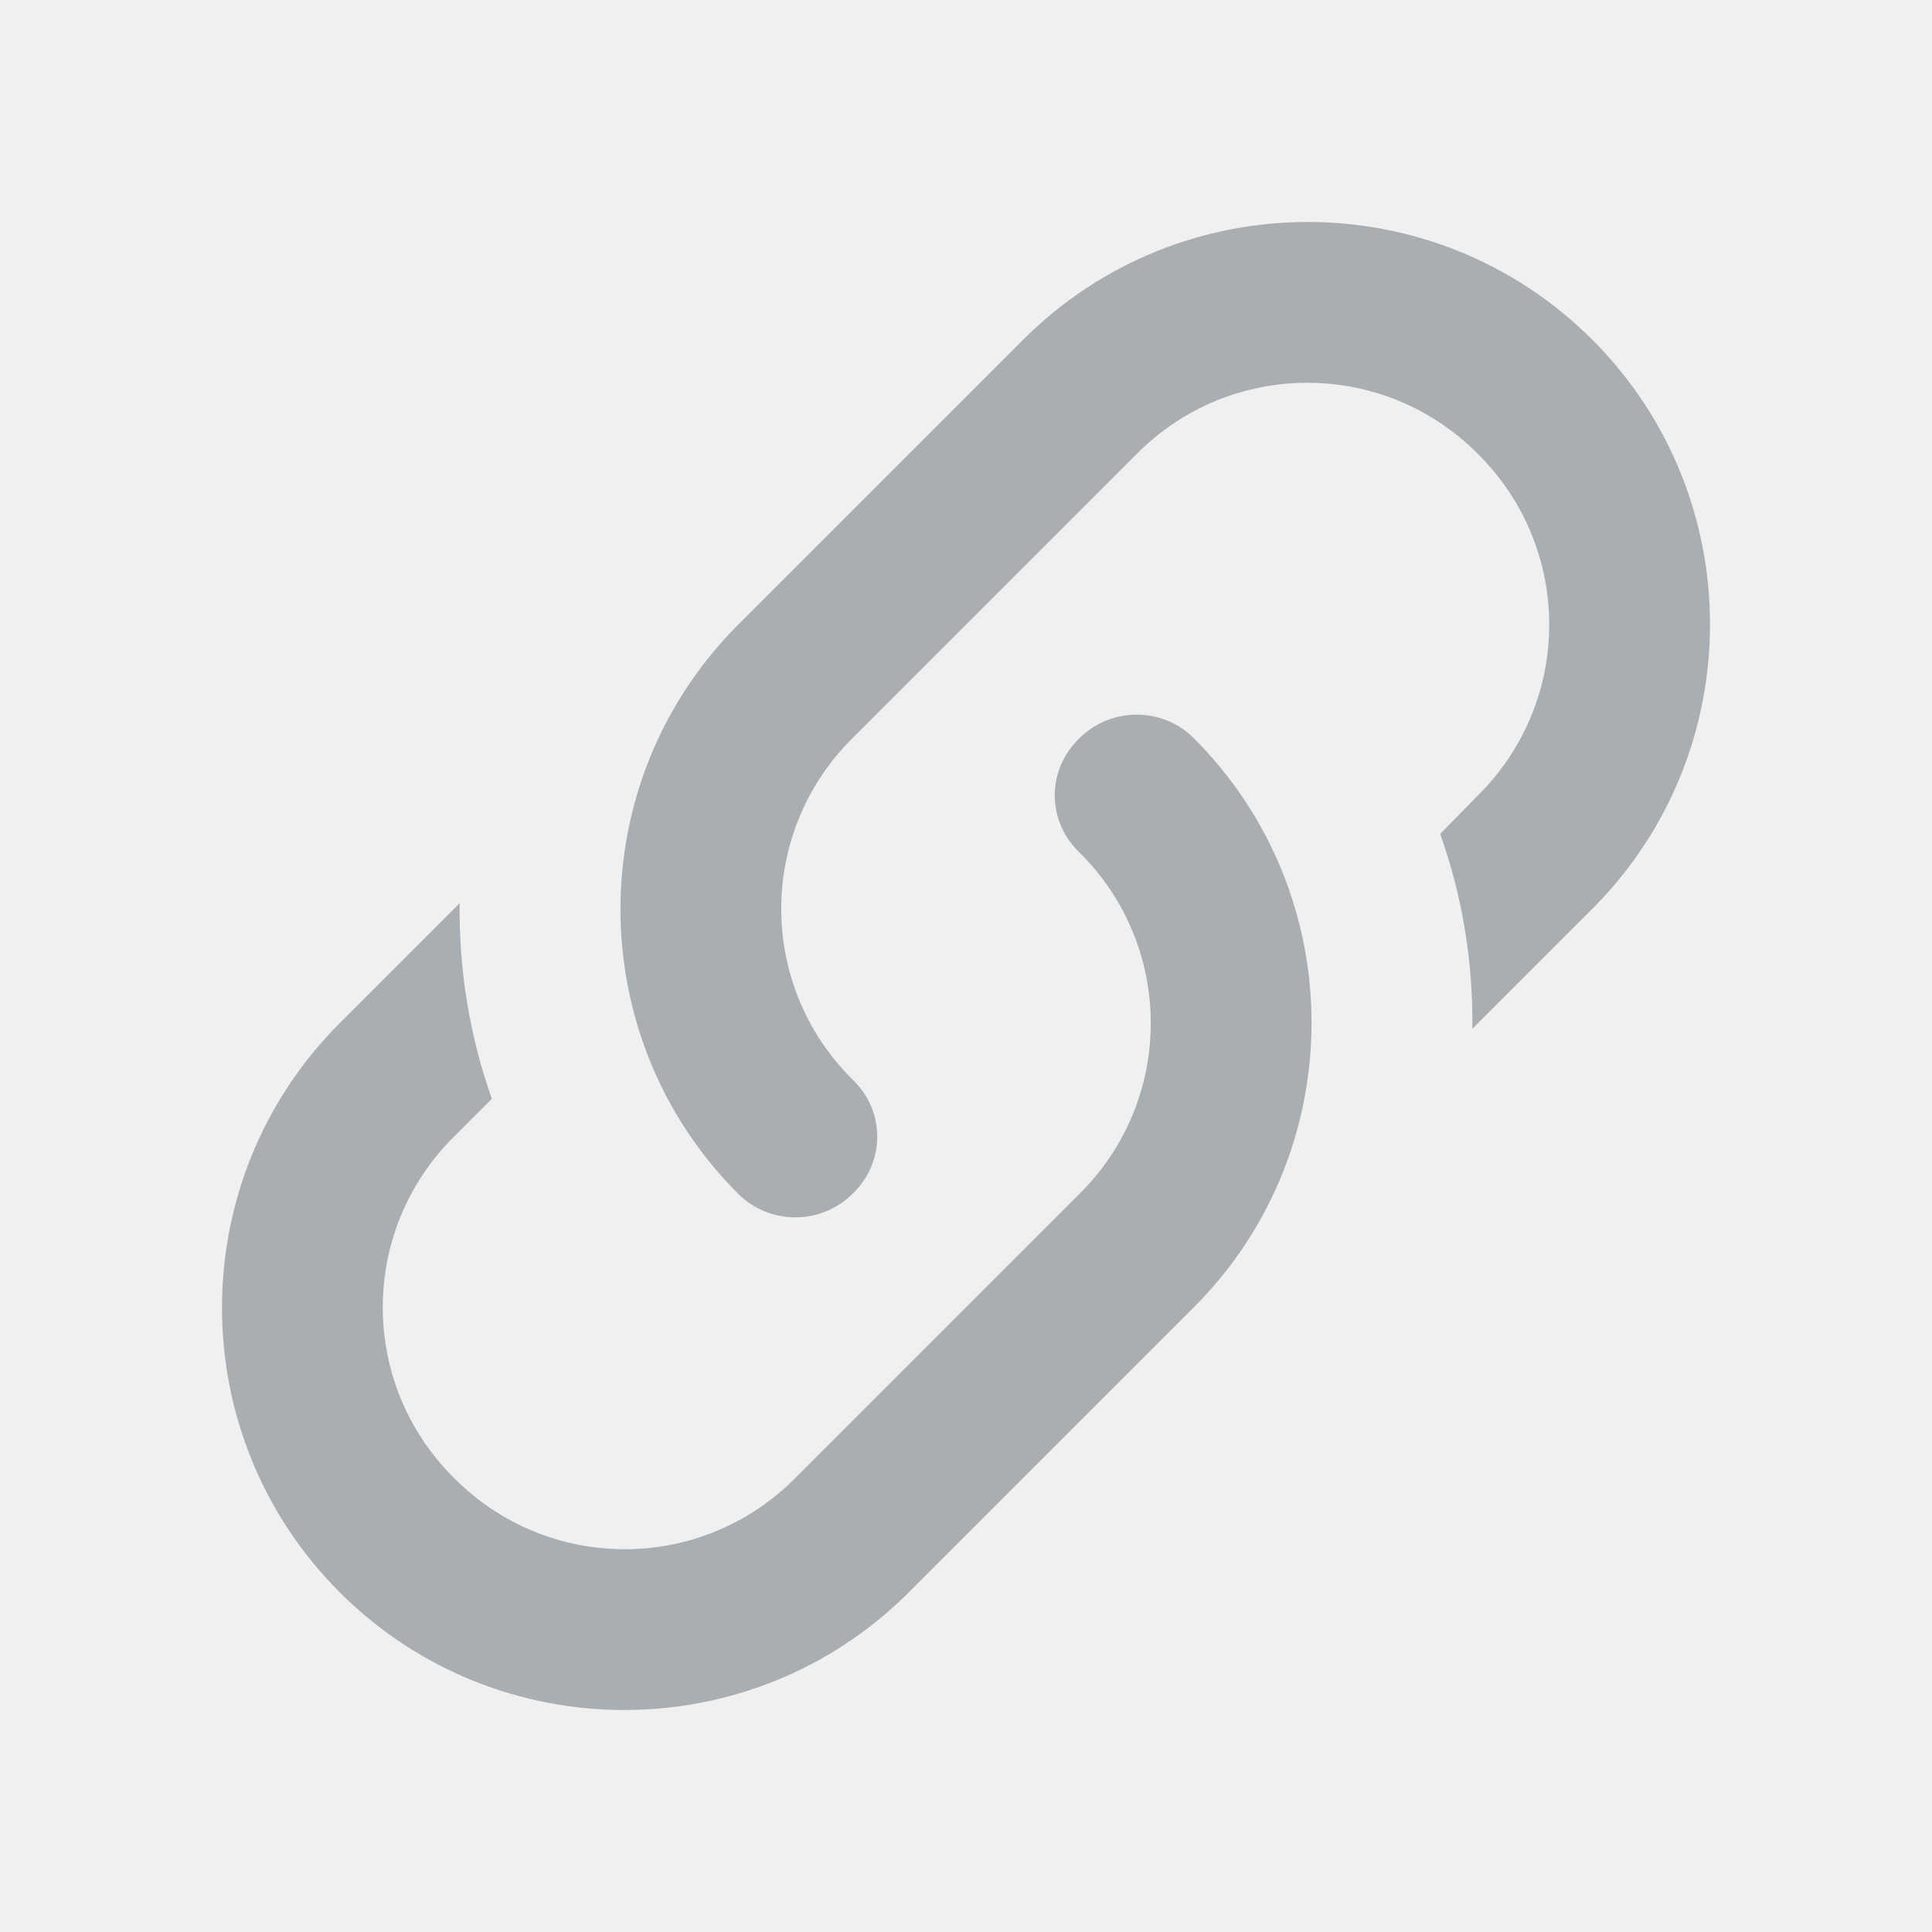
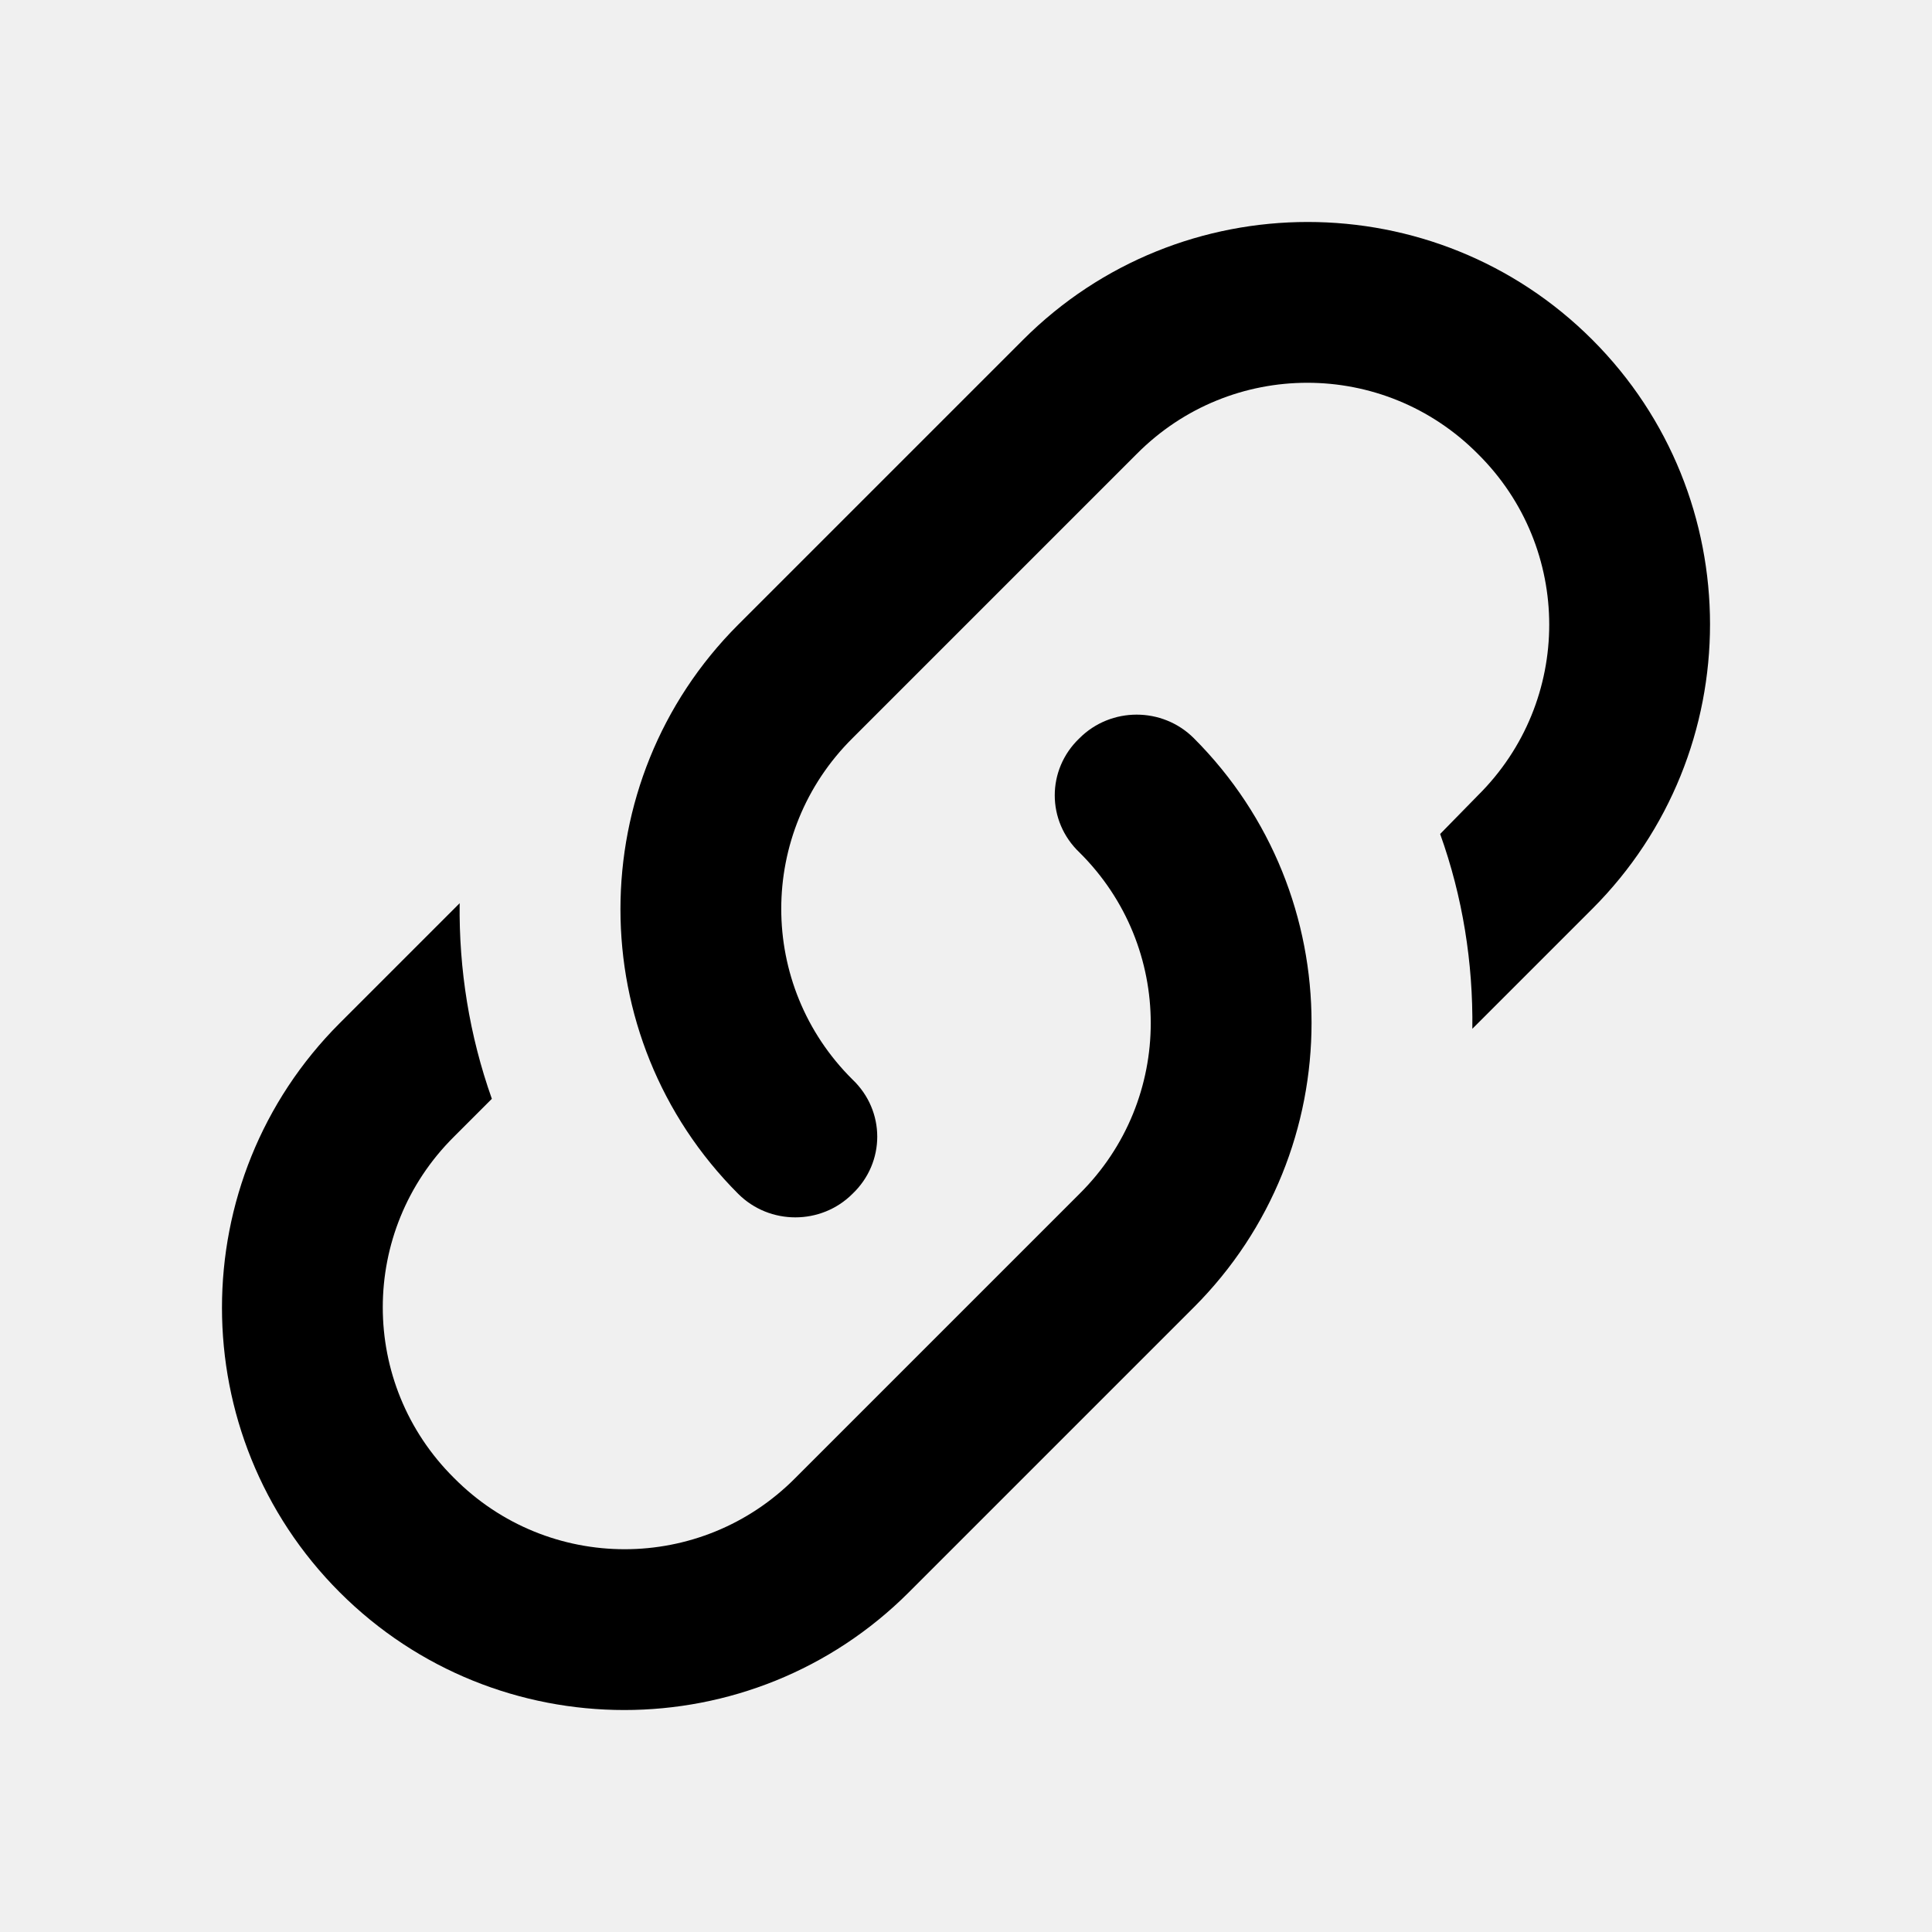
- <svg xmlns="http://www.w3.org/2000/svg" xmlns:xlink="http://www.w3.org/1999/xlink" width="24px" height="24px" viewBox="0 0 24 24" version="1.1">
-   <defs>
-     <path d="M10.59,13.41 C11,13.8 11,14.44 10.59,14.83 C10.2,15.22 9.56,15.22 9.17,14.83 C7.22,12.88 7.22,9.71 9.17,7.76 L12.71,4.22 C14.66,2.27 17.83,2.27 19.78,4.22 C21.73,6.17 21.73,9.34 19.78,11.29 L18.29,12.78 C18.3,11.96 18.17,11.14 17.89,10.36 L18.36,9.88 C19.54,8.71 19.54,6.81 18.36,5.64 C17.19,4.46 15.29,4.46 14.12,5.64 L10.59,9.17 C9.41,10.34 9.41,12.24 10.59,13.41 Z M13.41,9.17 C13.8,8.78 14.44,8.78 14.83,9.17 C16.78,11.12 16.78,14.29 14.83,16.24 L11.29,19.78 C9.34,21.73 6.17,21.73 4.22,19.78 C2.27,17.83 2.27,14.66 4.22,12.71 L5.71,11.22 C5.7,12.04 5.83,12.86 6.11,13.65 L5.64,14.12 C4.46,15.29 4.46,17.19 5.64,18.36 C6.81,19.54 8.71,19.54 9.88,18.36 L13.41,14.83 C14.59,13.66 14.59,11.76 13.41,10.59 C13,10.2 13,9.56 13.41,9.17 Z" id="path-1" />
-   </defs>
-   <g id="Icons-24/linked_24" stroke="none" stroke-width="1" fill="none" fill-rule="evenodd">
+ <svg xmlns="http://www.w3.org/2000/svg" width="24px" height="24px" viewBox="0 0 24 24" version="1.1">
+   <defs />
+   <g id="Page-2" stroke="none" stroke-width="1" fill="none" fill-rule="evenodd">
    <g id="linked_24">
-       <polygon id="Bounds" opacity="0.1" points="0 0 24 0 24 24 0 24" />
-       <mask id="mask-2" fill="white">
-         <use xlink:href="#path-1" />
-       </mask>
-       <use id="Mask" fill="#A9AEB3" fill-rule="nonzero" xlink:href="#path-1" />
+       <polygon id="Bounds" points="0 0 24 0 24 24 0 24" />
+       <path d="M10.59,13.41 C11,13.8 11,14.44 10.59,14.83 C10.2,15.22 9.56,15.22 9.17,14.83 C7.22,12.88 7.22,9.71 9.17,7.76 L12.71,4.22 C14.66,2.27 17.83,2.27 19.78,4.22 C21.73,6.17 21.73,9.34 19.78,11.29 L18.29,12.78 C18.3,11.96 18.17,11.14 17.89,10.36 L18.36,9.88 C19.54,8.71 19.54,6.81 18.36,5.64 C17.19,4.46 15.29,4.46 14.12,5.64 L10.59,9.17 C9.41,10.34 9.41,12.24 10.59,13.41 Z M13.41,9.17 C13.8,8.78 14.44,8.78 14.83,9.17 C16.78,11.12 16.78,14.29 14.83,16.24 L11.29,19.78 C9.34,21.73 6.17,21.73 4.22,19.78 C2.27,17.83 2.27,14.66 4.22,12.71 L5.71,11.22 C5.7,12.04 5.83,12.86 6.11,13.65 L5.64,14.12 C4.46,15.29 4.46,17.19 5.64,18.36 C6.81,19.54 8.71,19.54 9.88,18.36 L13.41,14.83 C14.59,13.66 14.59,11.76 13.41,10.59 C13,10.2 13,9.56 13.41,9.17 Z" id="Mask" fill="currentColor" fill-rule="nonzero" />
    </g>
  </g>
</svg>
